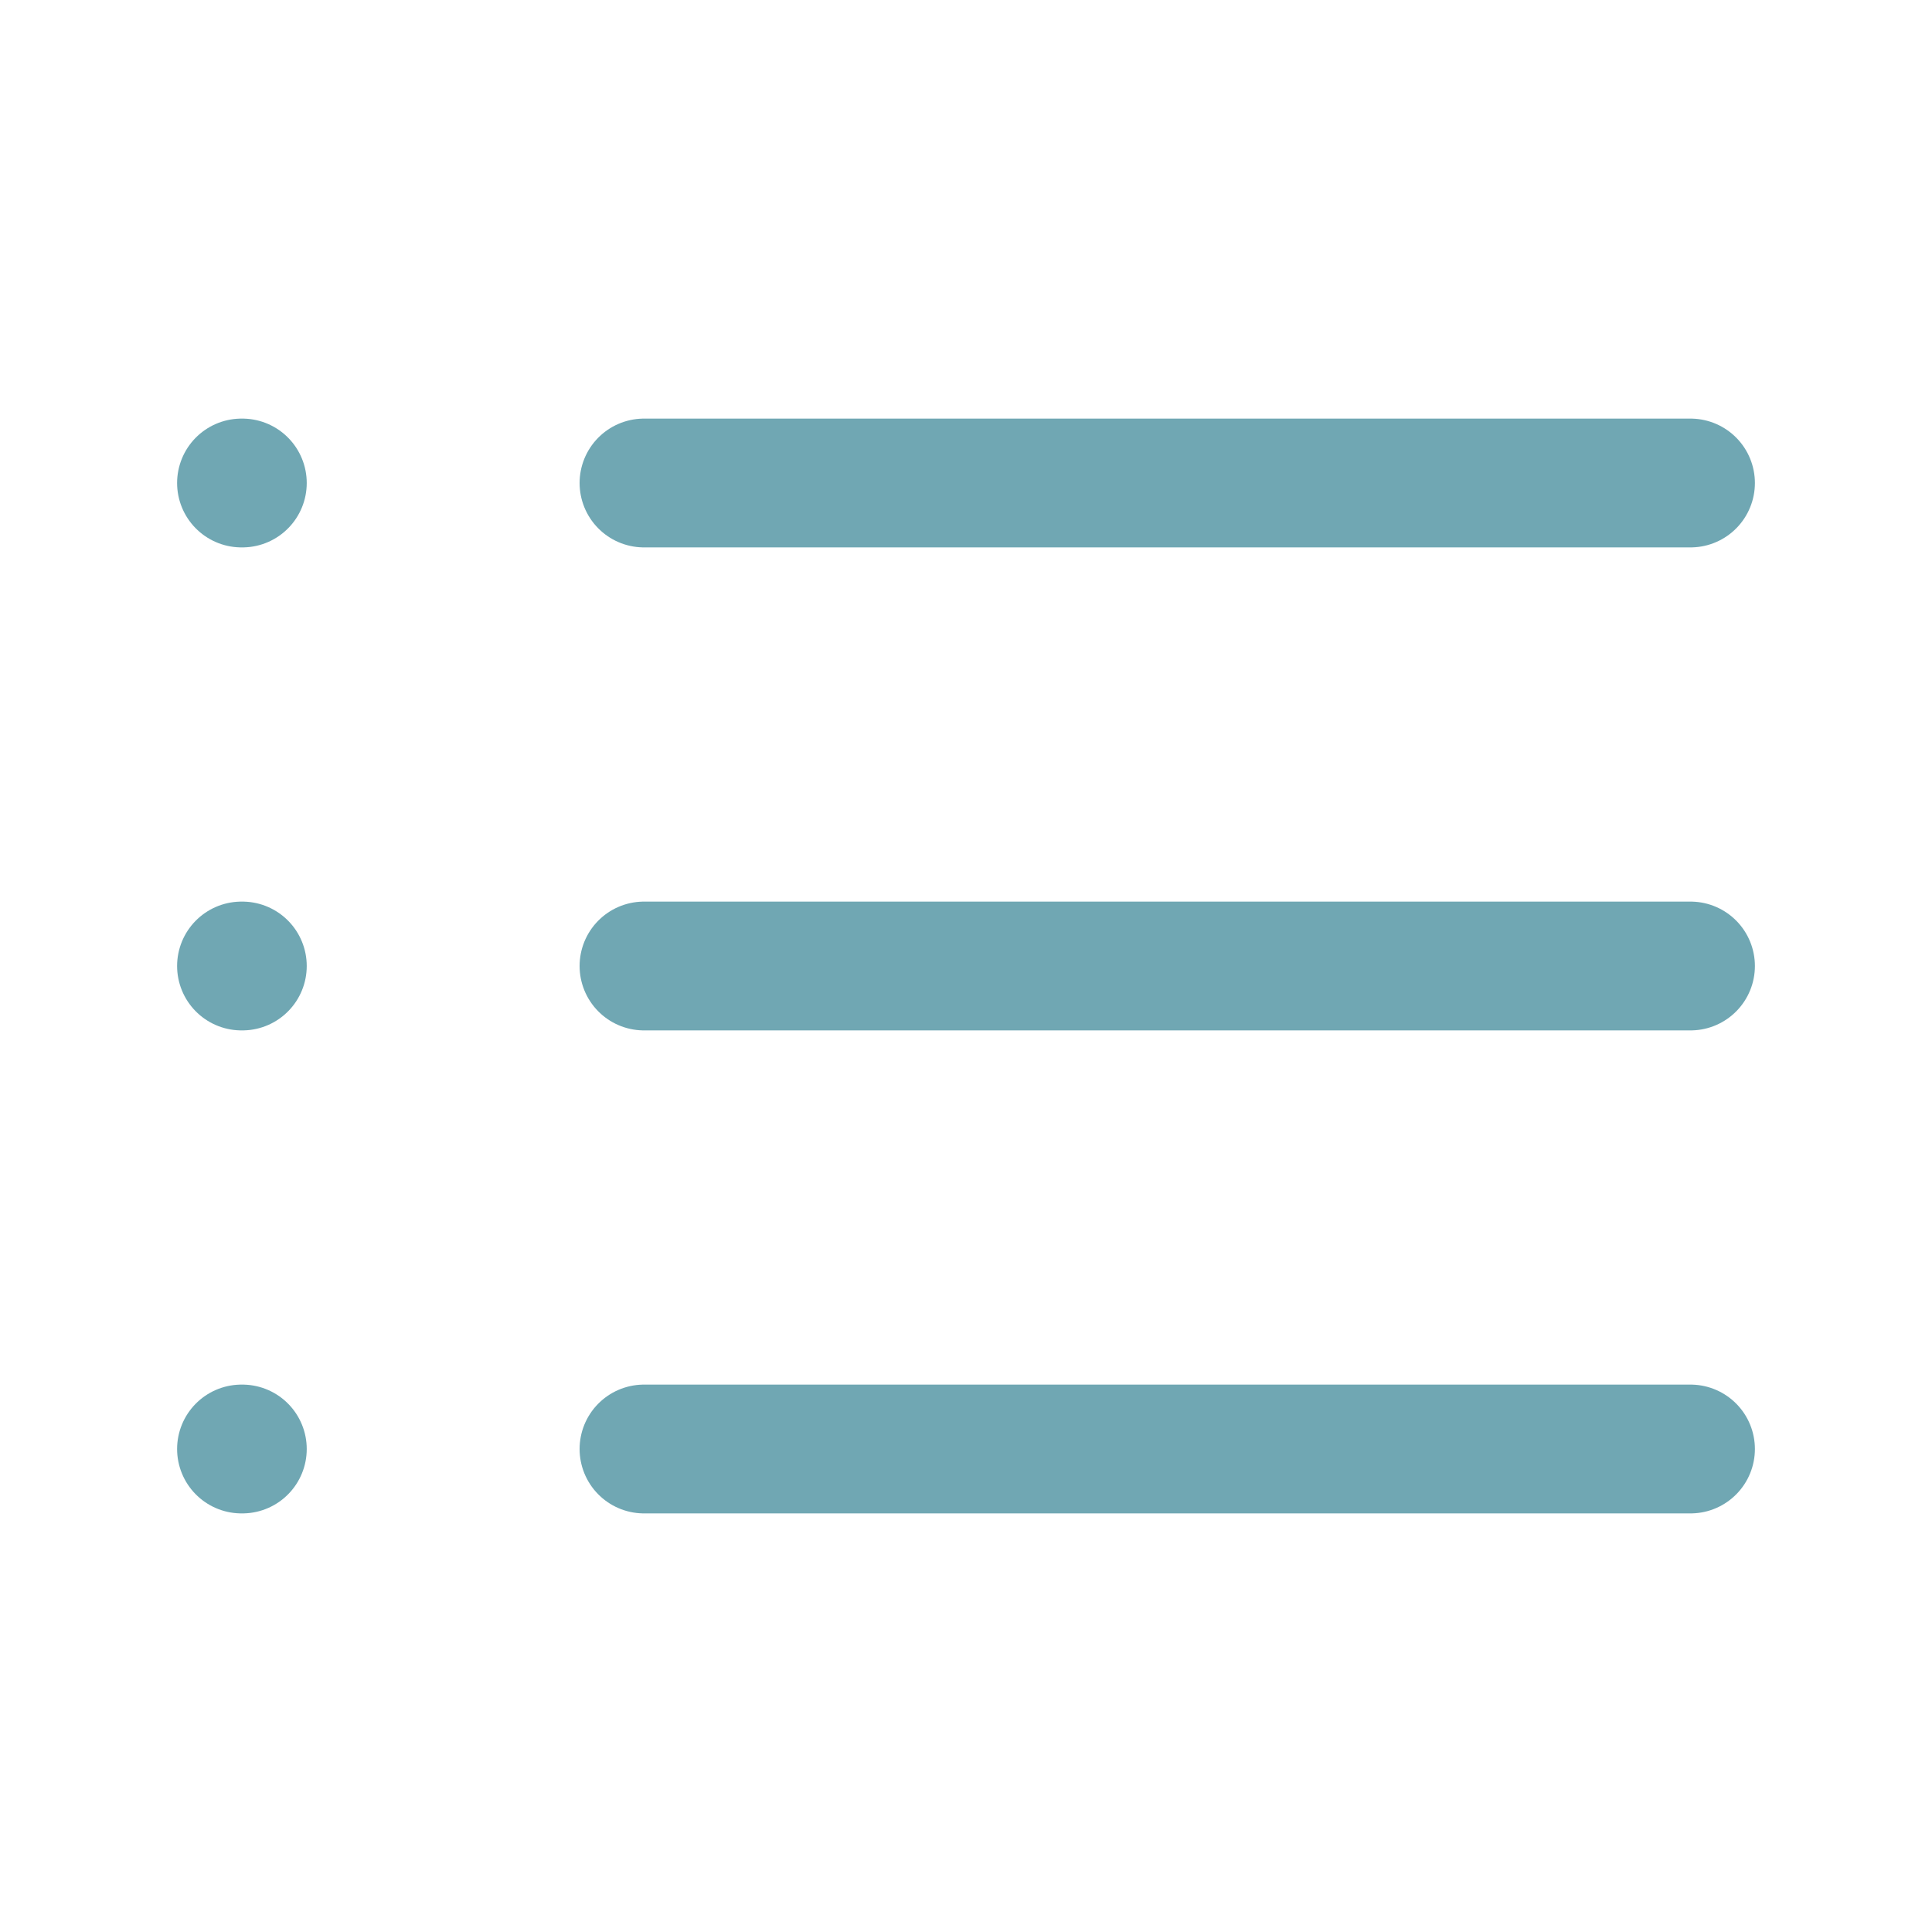
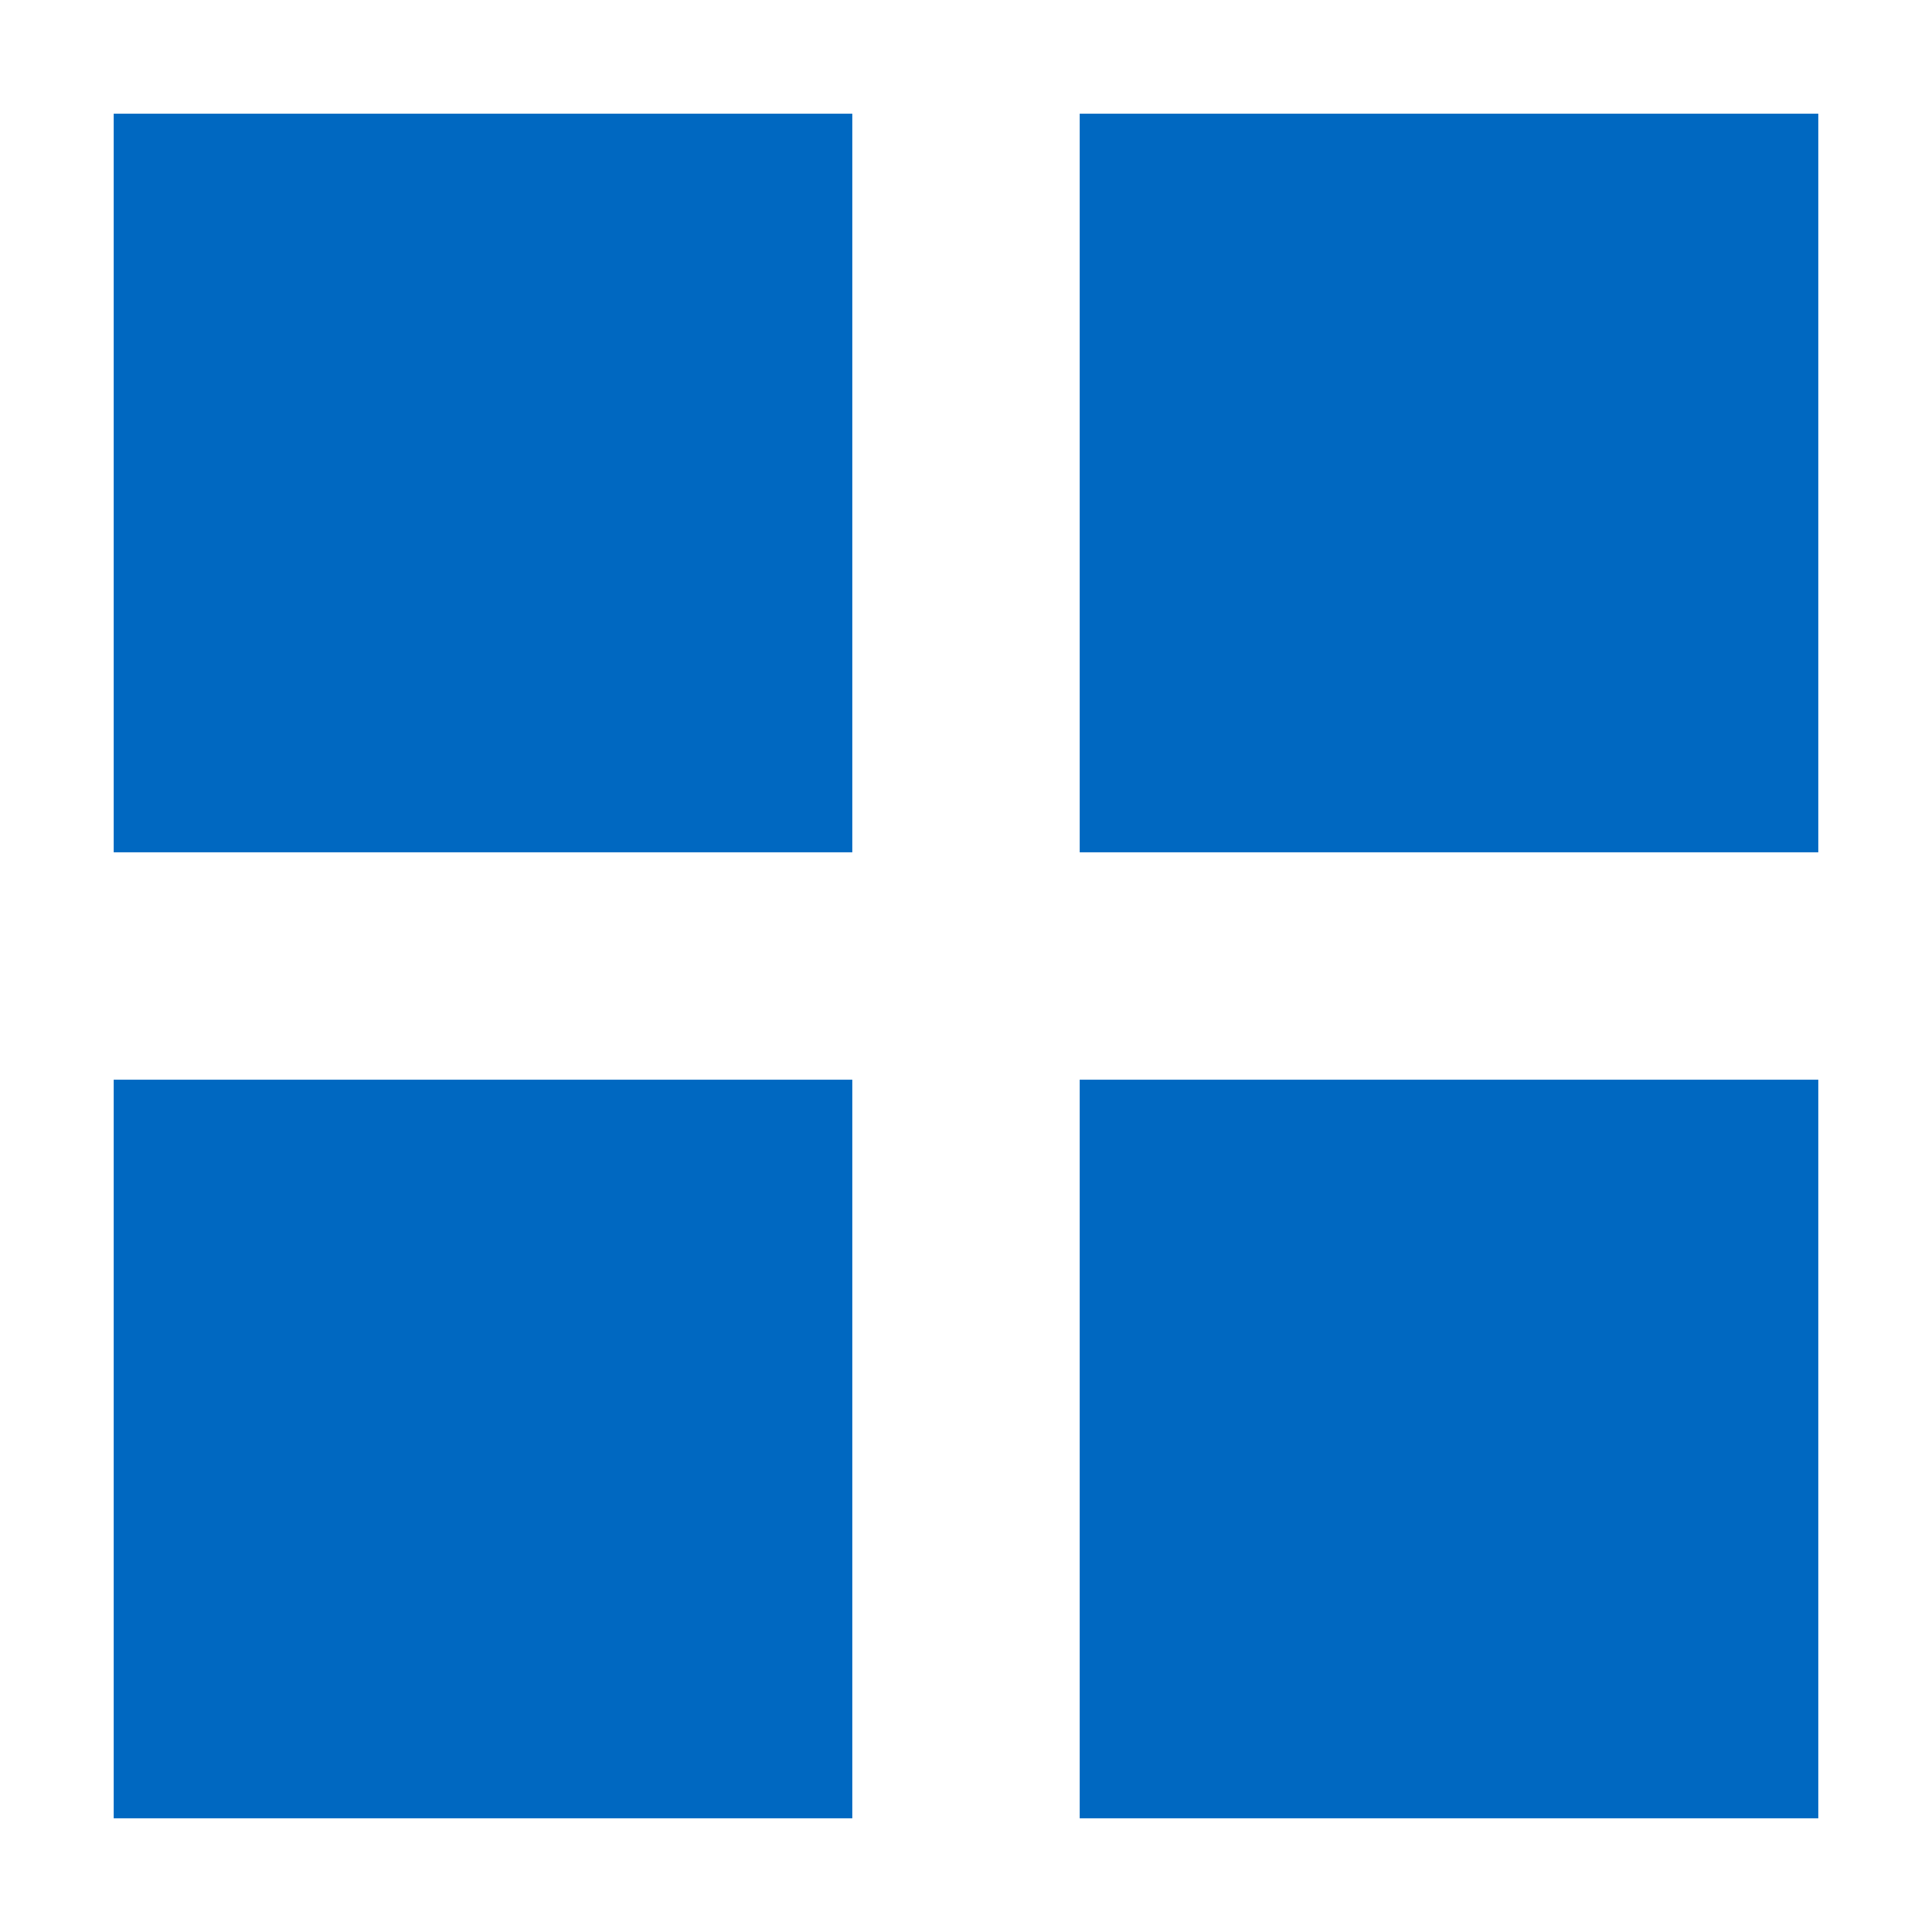
- <svg xmlns="http://www.w3.org/2000/svg" width="30" height="30" viewBox="0 0 30 30" fill="none">
-   <path d="M10 7.5H26.25" stroke="#70A7B3" stroke-width="2" stroke-linecap="round" stroke-linejoin="round" />
-   <path d="M10 15H26.25" stroke="#70A7B3" stroke-width="2" stroke-linecap="round" stroke-linejoin="round" />
-   <path d="M10 22.5H26.25" stroke="#70A7B3" stroke-width="2" stroke-linecap="round" stroke-linejoin="round" />
-   <path d="M3.75 7.5H3.763" stroke="#70A7B3" stroke-width="2" stroke-linecap="round" stroke-linejoin="round" />
-   <path d="M3.75 15H3.763" stroke="#70A7B3" stroke-width="2" stroke-linecap="round" stroke-linejoin="round" />
-   <path d="M3.75 22.5H3.763" stroke="#70A7B3" stroke-width="2" stroke-linecap="round" stroke-linejoin="round" />
+ <svg xmlns="http://www.w3.org/2000/svg" width="34" height="34" viewBox="0 0 34 34" fill="none">
+   <rect x="2" y="2" width="13" height="13" fill="#0068C1" />
+   <rect x="2" y="19" width="13" height="13" fill="#0068C1" />
+   <rect x="19" y="2" width="13" height="13" fill="#0068C1" />
+   <rect x="19" y="19" width="13" height="13" fill="#0068C1" />
</svg>
